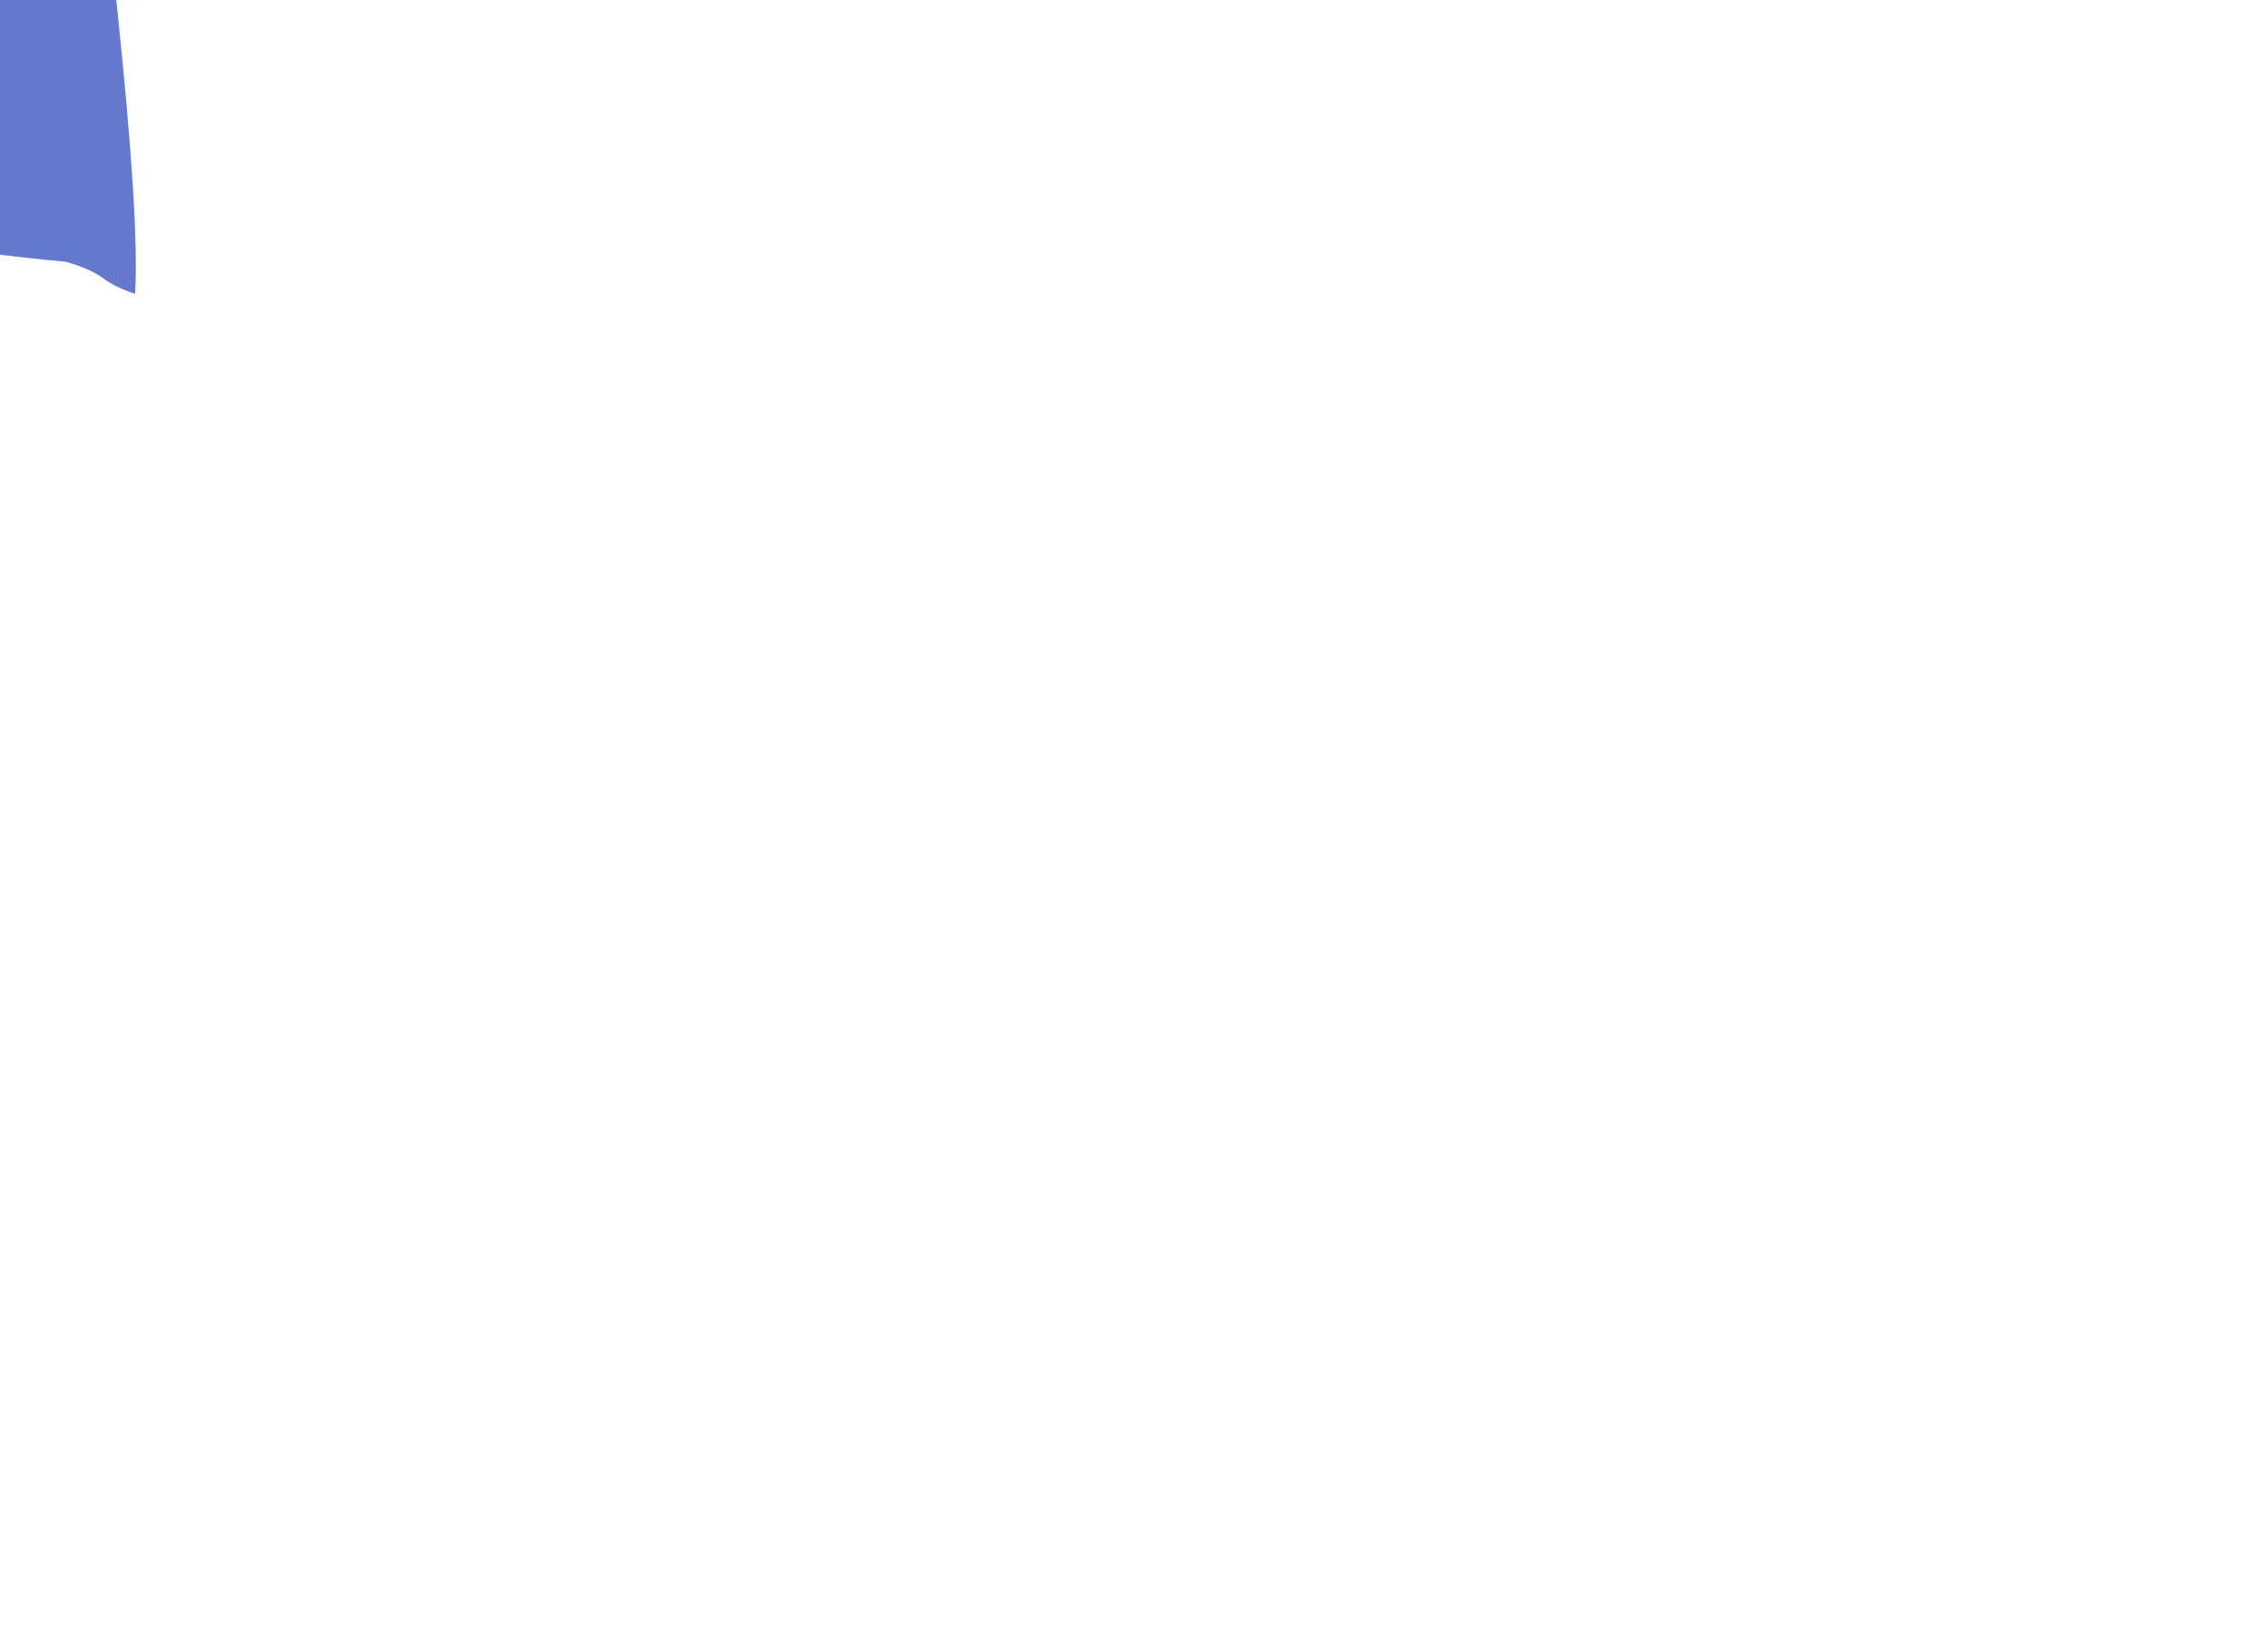
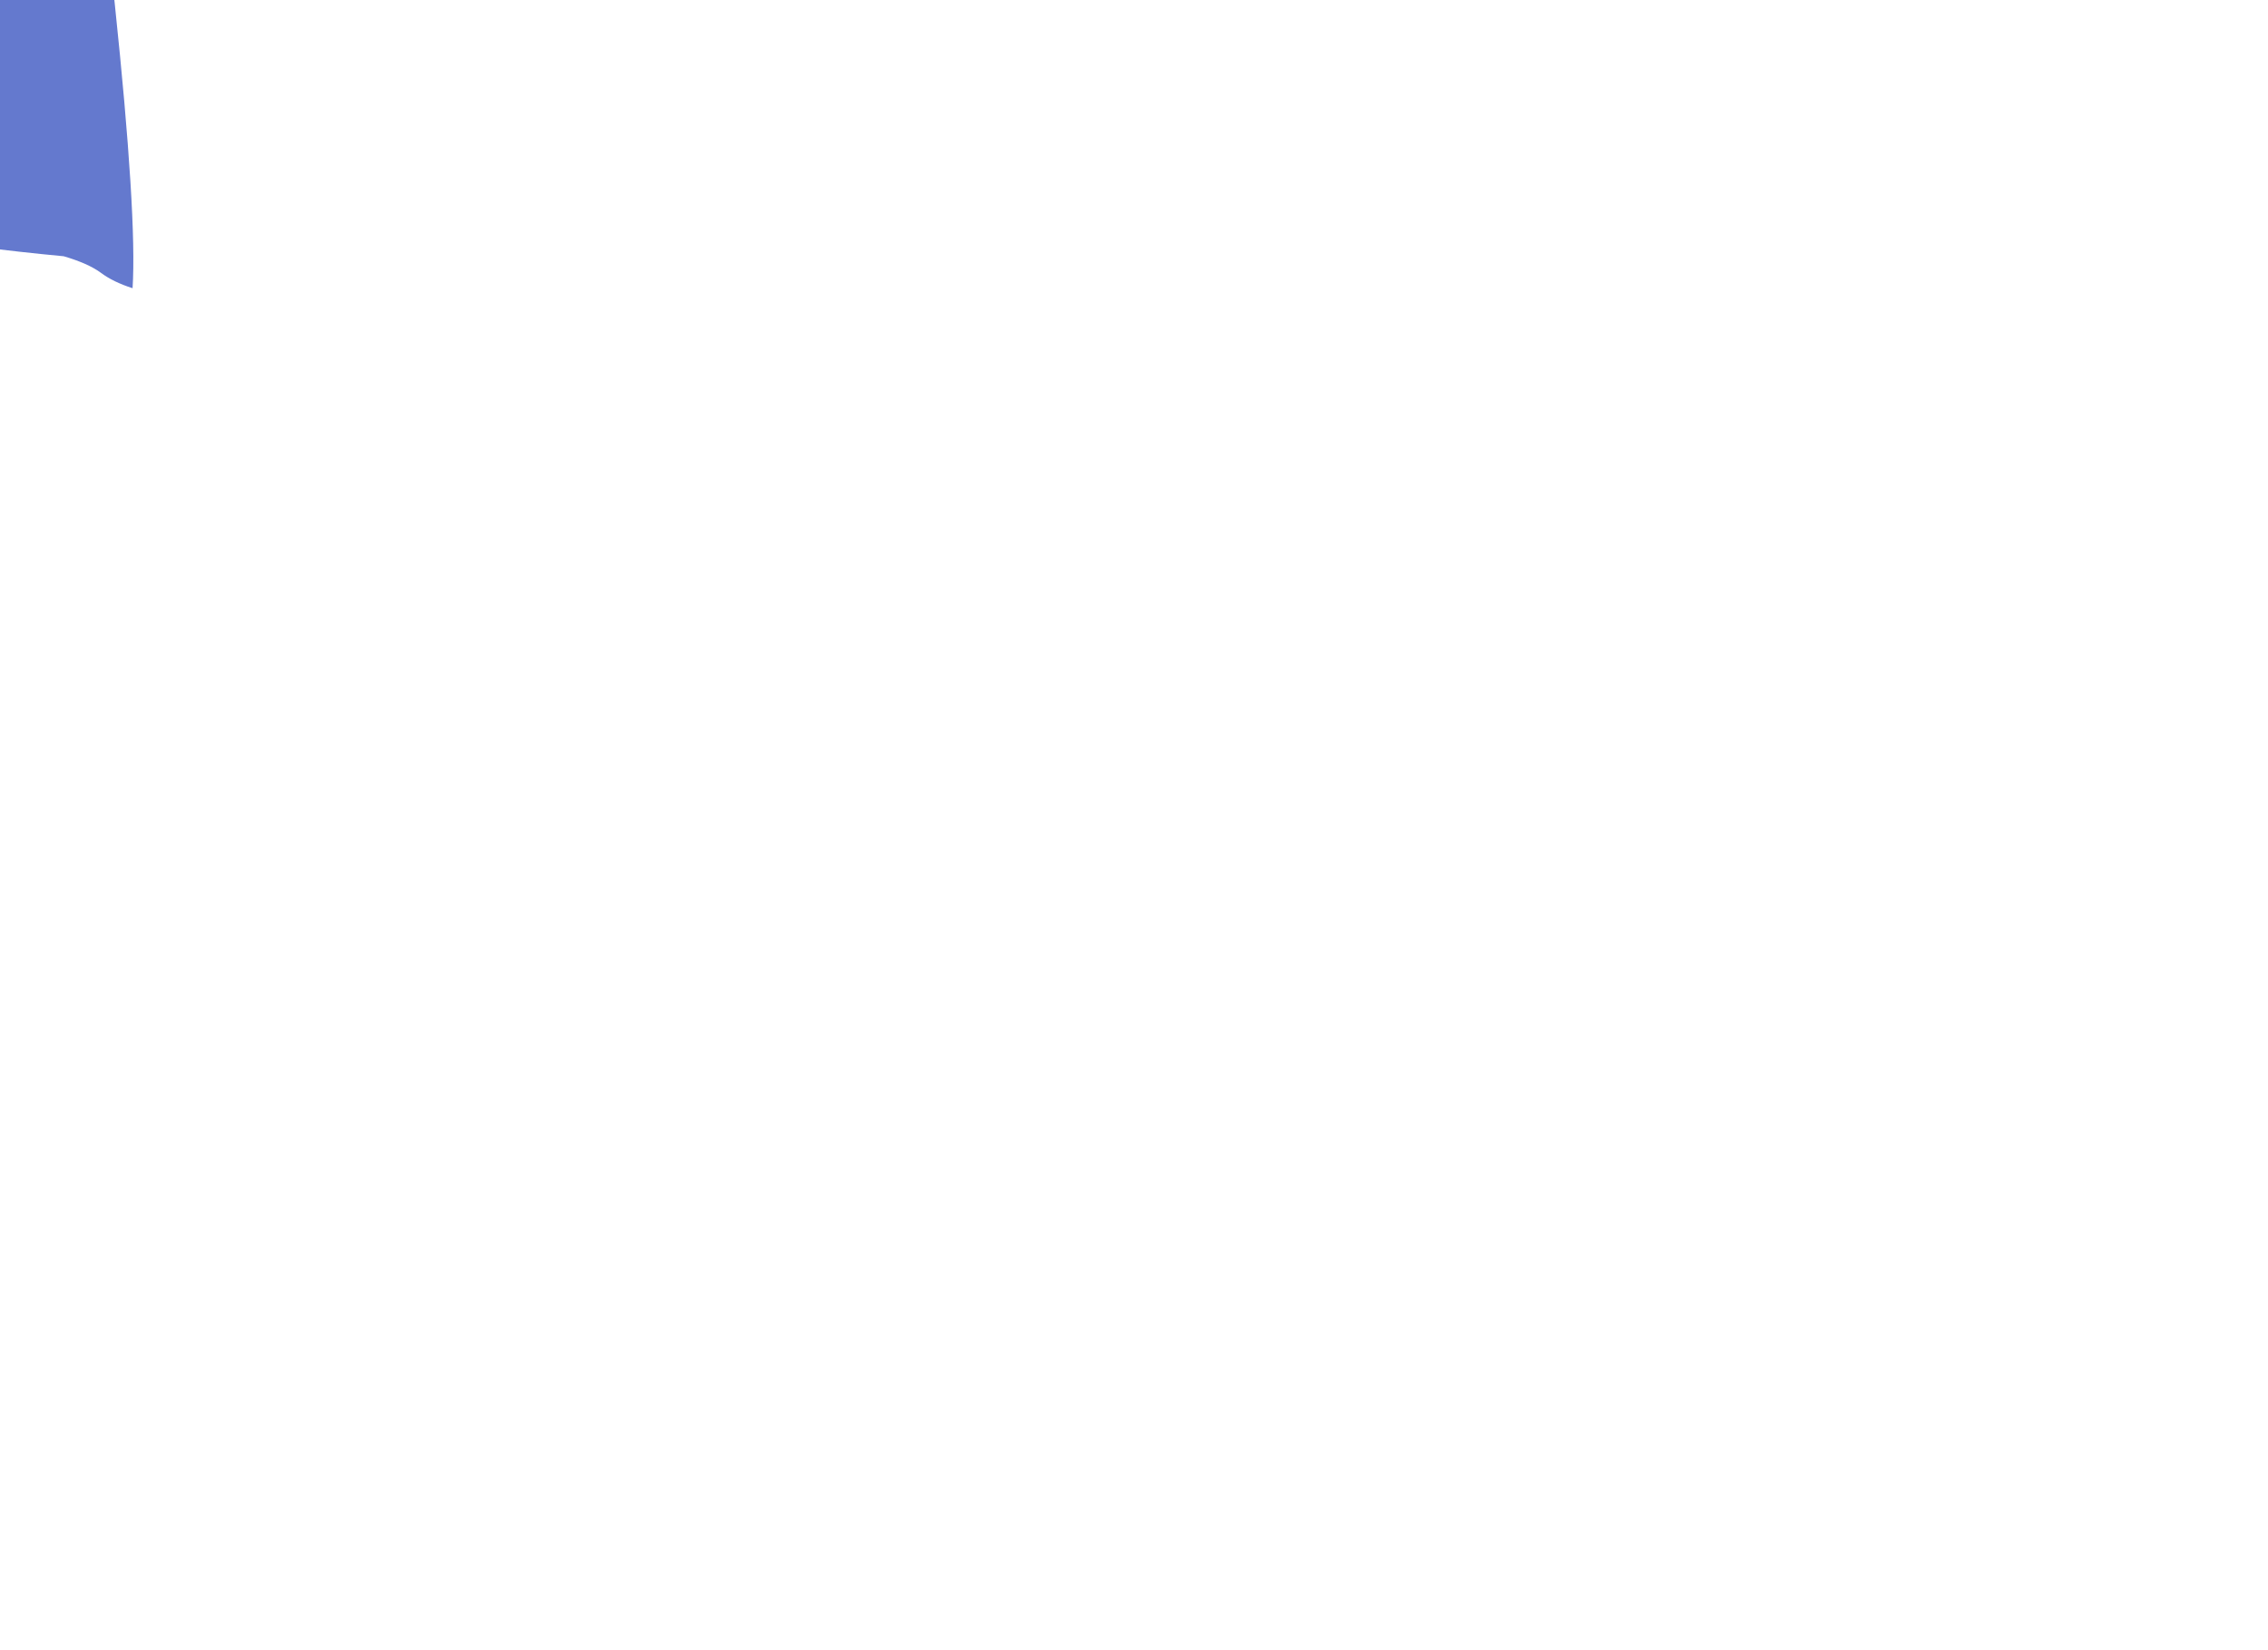
<svg xmlns="http://www.w3.org/2000/svg" xmlns:xlink="http://www.w3.org/1999/xlink" version="1.1" preserveAspectRatio="none" x="0px" y="0px" width="550px" height="400px" viewBox="0 0 550 400">
  <defs>
    <g id="Graphics_Symbol_553_0_Layer0_0_FILL">
      <path fill="#6479CE" stroke="none" d=" M 55.1 18.15 Q 54.25 14 51.35 7.8 48.3 1.25 46 1.25 35.6 1.25 26.2 8.95 9.65 22.5 9.65 54.3 L 10.55 64.45 Q 11.4 74.25 11.4 80.8 11.4 94.95 8.45 103.85 5.5 112.7 6.75 115.35 L 8.15 118.75 8.2 119.9 7.85 121.15 7.45 123.15 5 129.1 Q 27.6 132.75 48.95 134.75 54.9 136.5 57.95 138.75 60.95 141 65.65 142.5 66.75 125.1 61.35 73.7 55.95 22.25 55.1 18.15 Z" />
    </g>
  </defs>
-   <g transform="matrix( 1, 0, 0, 1, -32.9,-71.25) ">
+   <g transform="matrix( 1, 0, 0, 1, -33.5,-72.6) ">
    <g transform="matrix( 1, 0, 0, 1, 0,0) ">
      <g transform="matrix( 1, 0, 0, 1, 0,0) ">
        <use xlink:href="#Graphics_Symbol_553_0_Layer0_0_FILL" />
      </g>
    </g>
  </g>
</svg>
